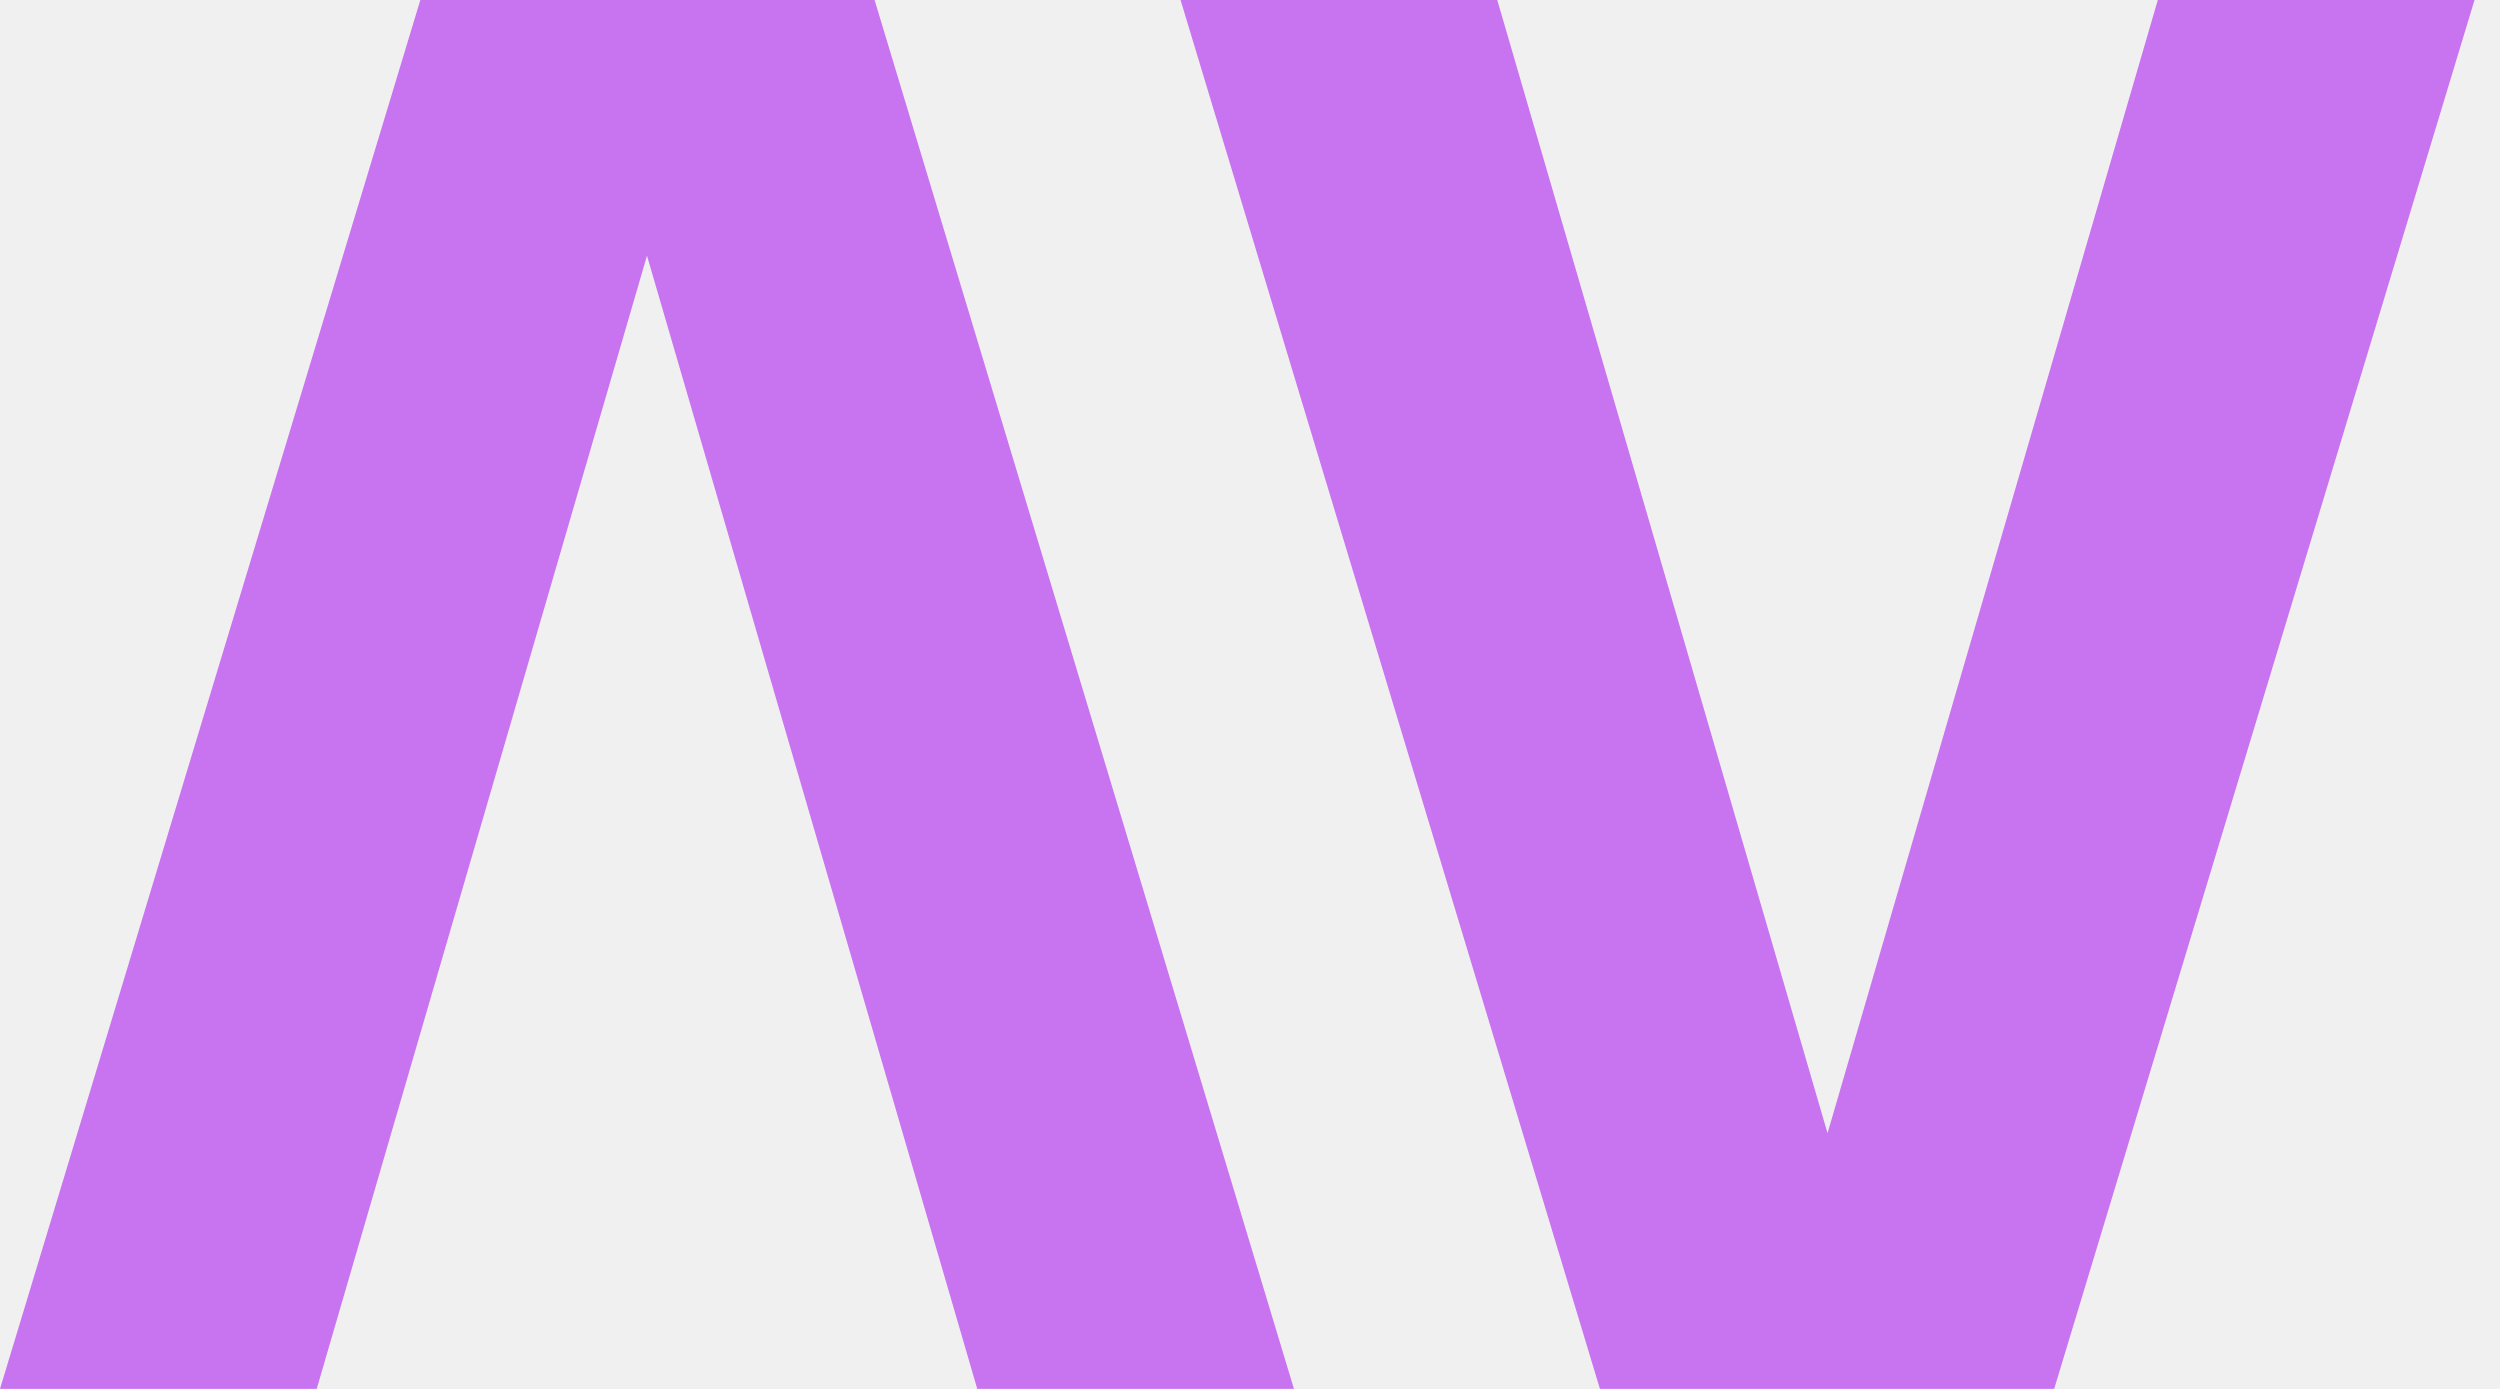
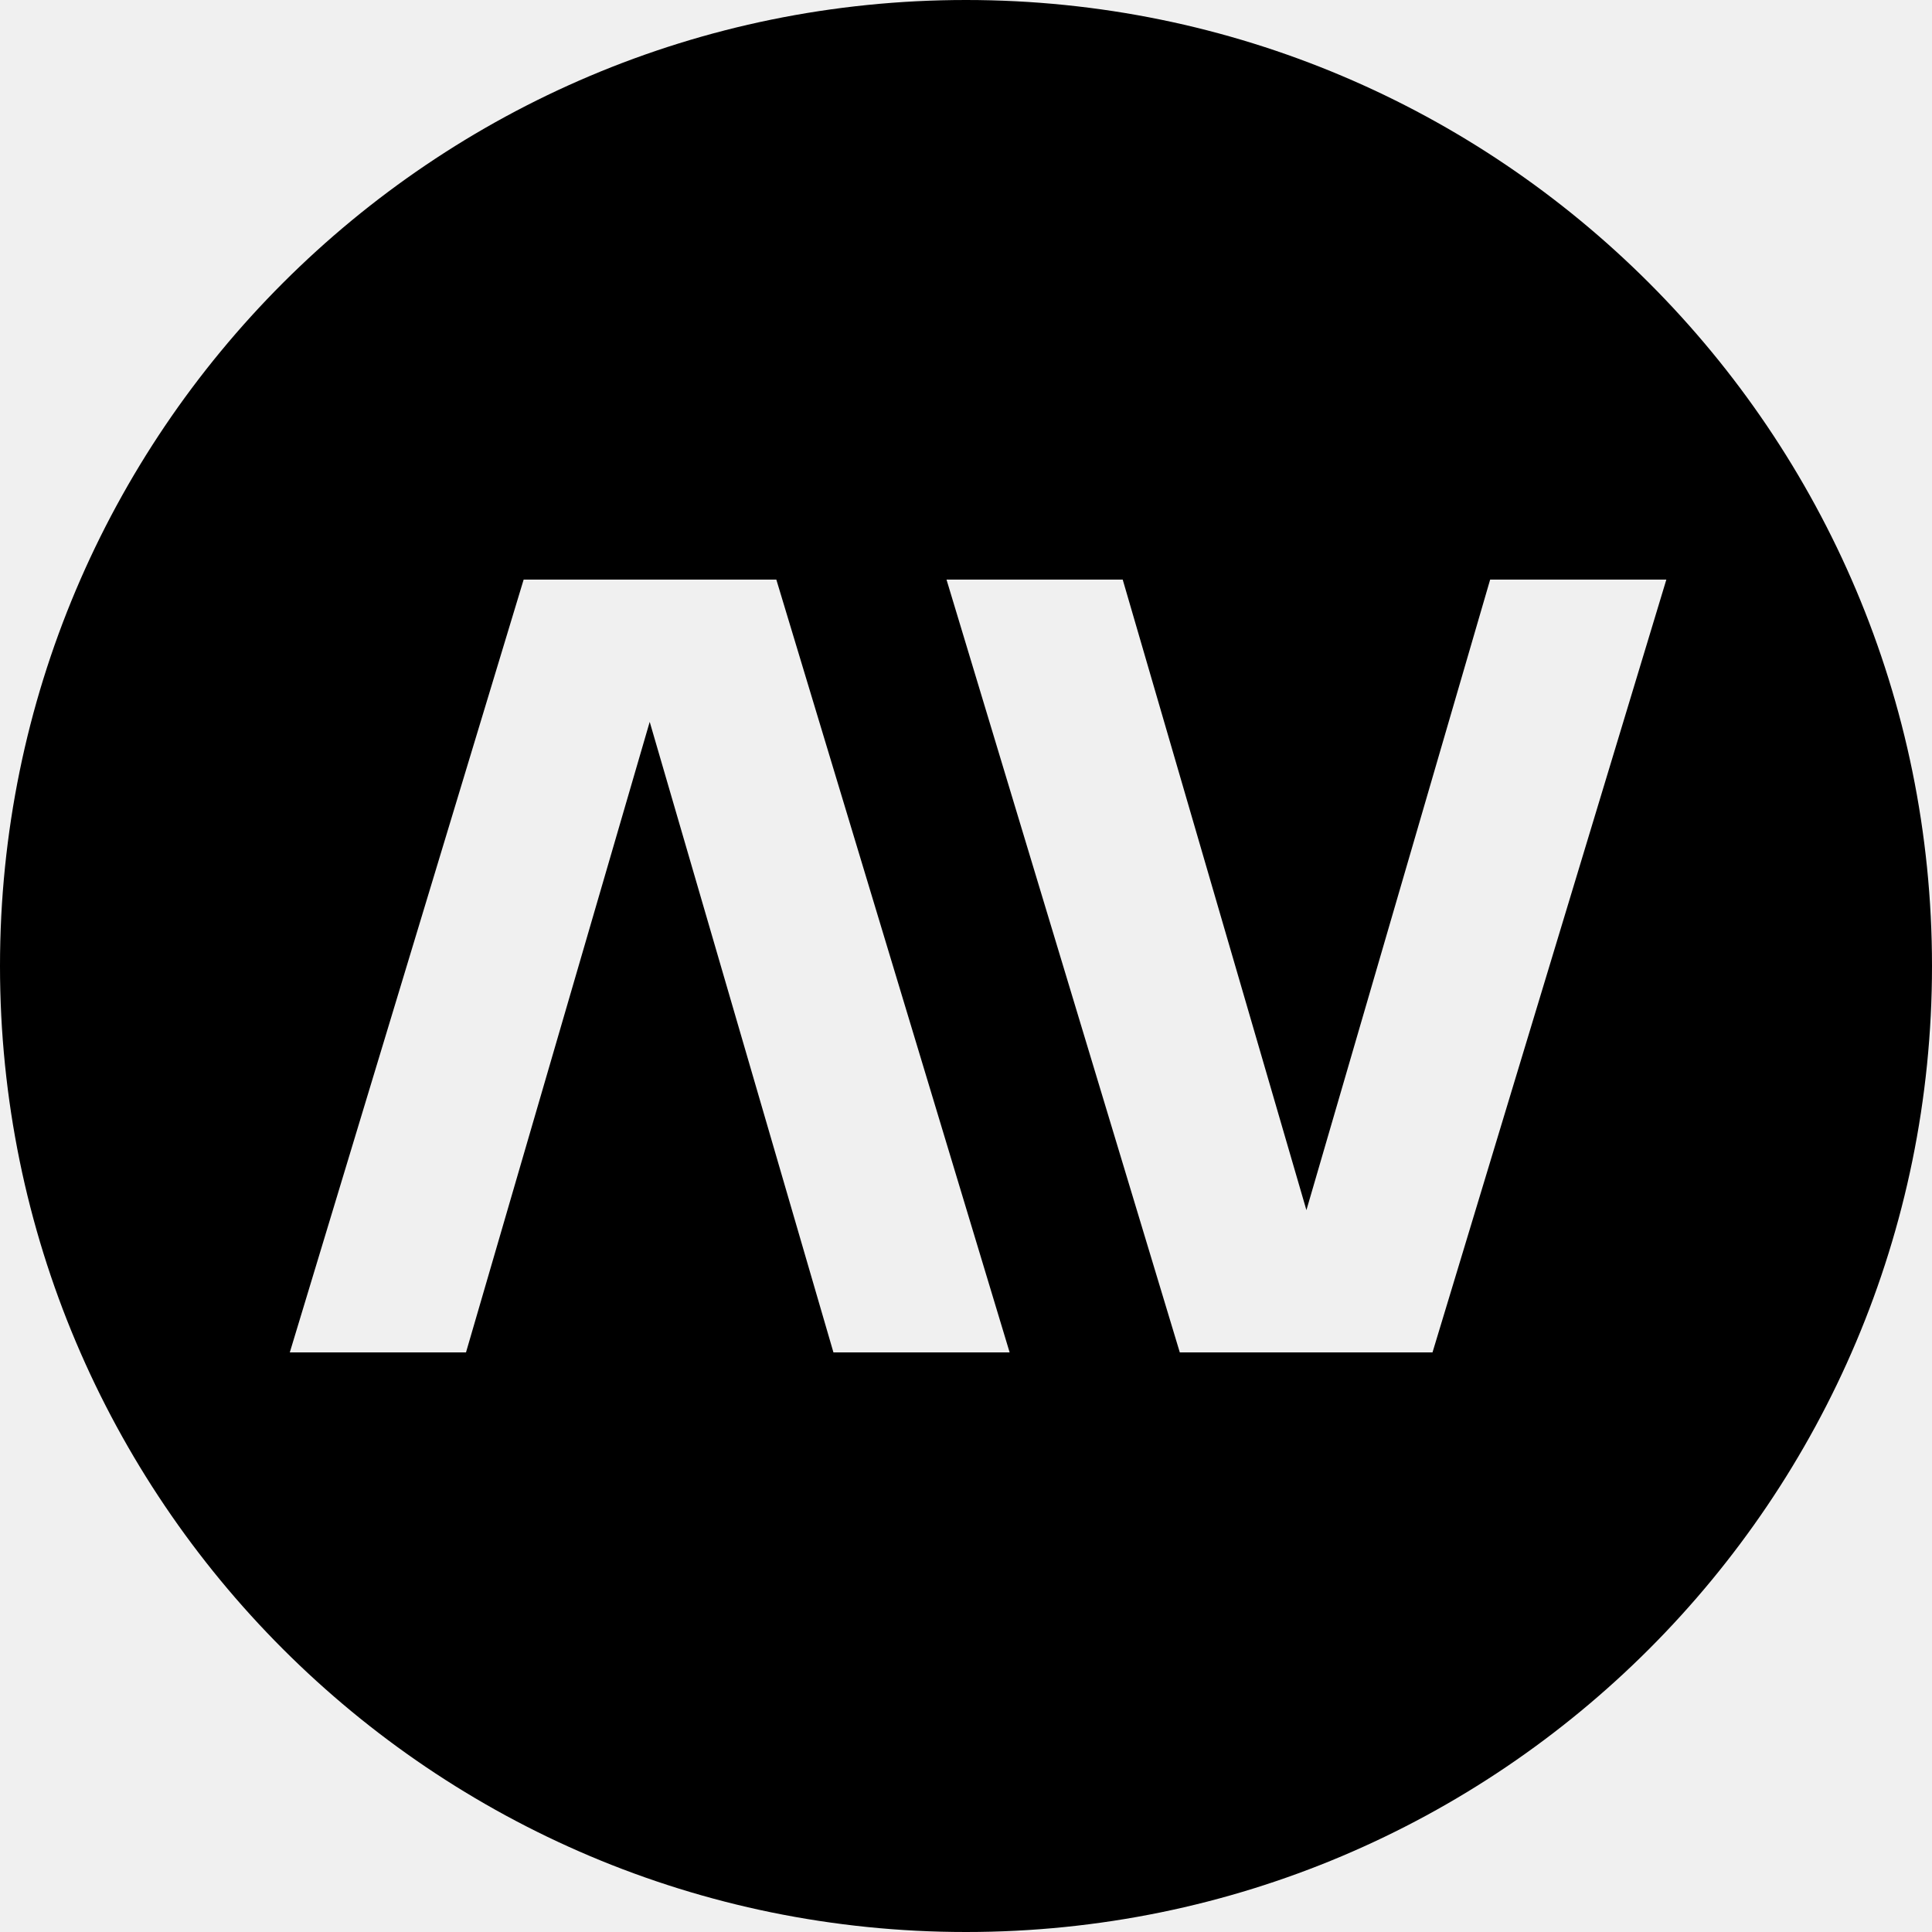
- <svg xmlns="http://www.w3.org/2000/svg" viewBox="0 0 72 40" fill="none">
-   <path fill-rule="evenodd" clip-rule="evenodd" d="M71.266 0H62.145L52.633 32.636L43.121 0H34L46.078 40H59.16L71.266 0ZM0 40H9.121L18.633 7.364L28.145 40H37.266L25.188 5.53321e-06L12.106 4.38952e-06L0 40Z" fill="#C873F0" />
+ <svg xmlns="http://www.w3.org/2000/svg" width="80" height="80" viewBox="0 0 80 80" fill="none">
+   <g clip-path="url(#clip0_294_2)">
+     <path fill-rule="evenodd" clip-rule="evenodd" d="M40 80C62.091 80 80 62.091 80 40C80 17.909 62.091 0 40 0C17.909 0 0 17.909 0 40C0 62.091 17.909 80 40 80ZM61.704 24H69L59.317 56H48.853L39.193 24H46.489L54.096 50.109L61.704 24ZM19.296 56H12L21.683 24H32.146L41.807 56H34.511L26.903 29.891L19.296 56Z" fill="black" />
+   </g>
+   <defs>
+     <clipPath id="clip0_294_2">
+       <rect width="80" height="80" fill="white" />
+     </clipPath>
+   </defs>
</svg>
